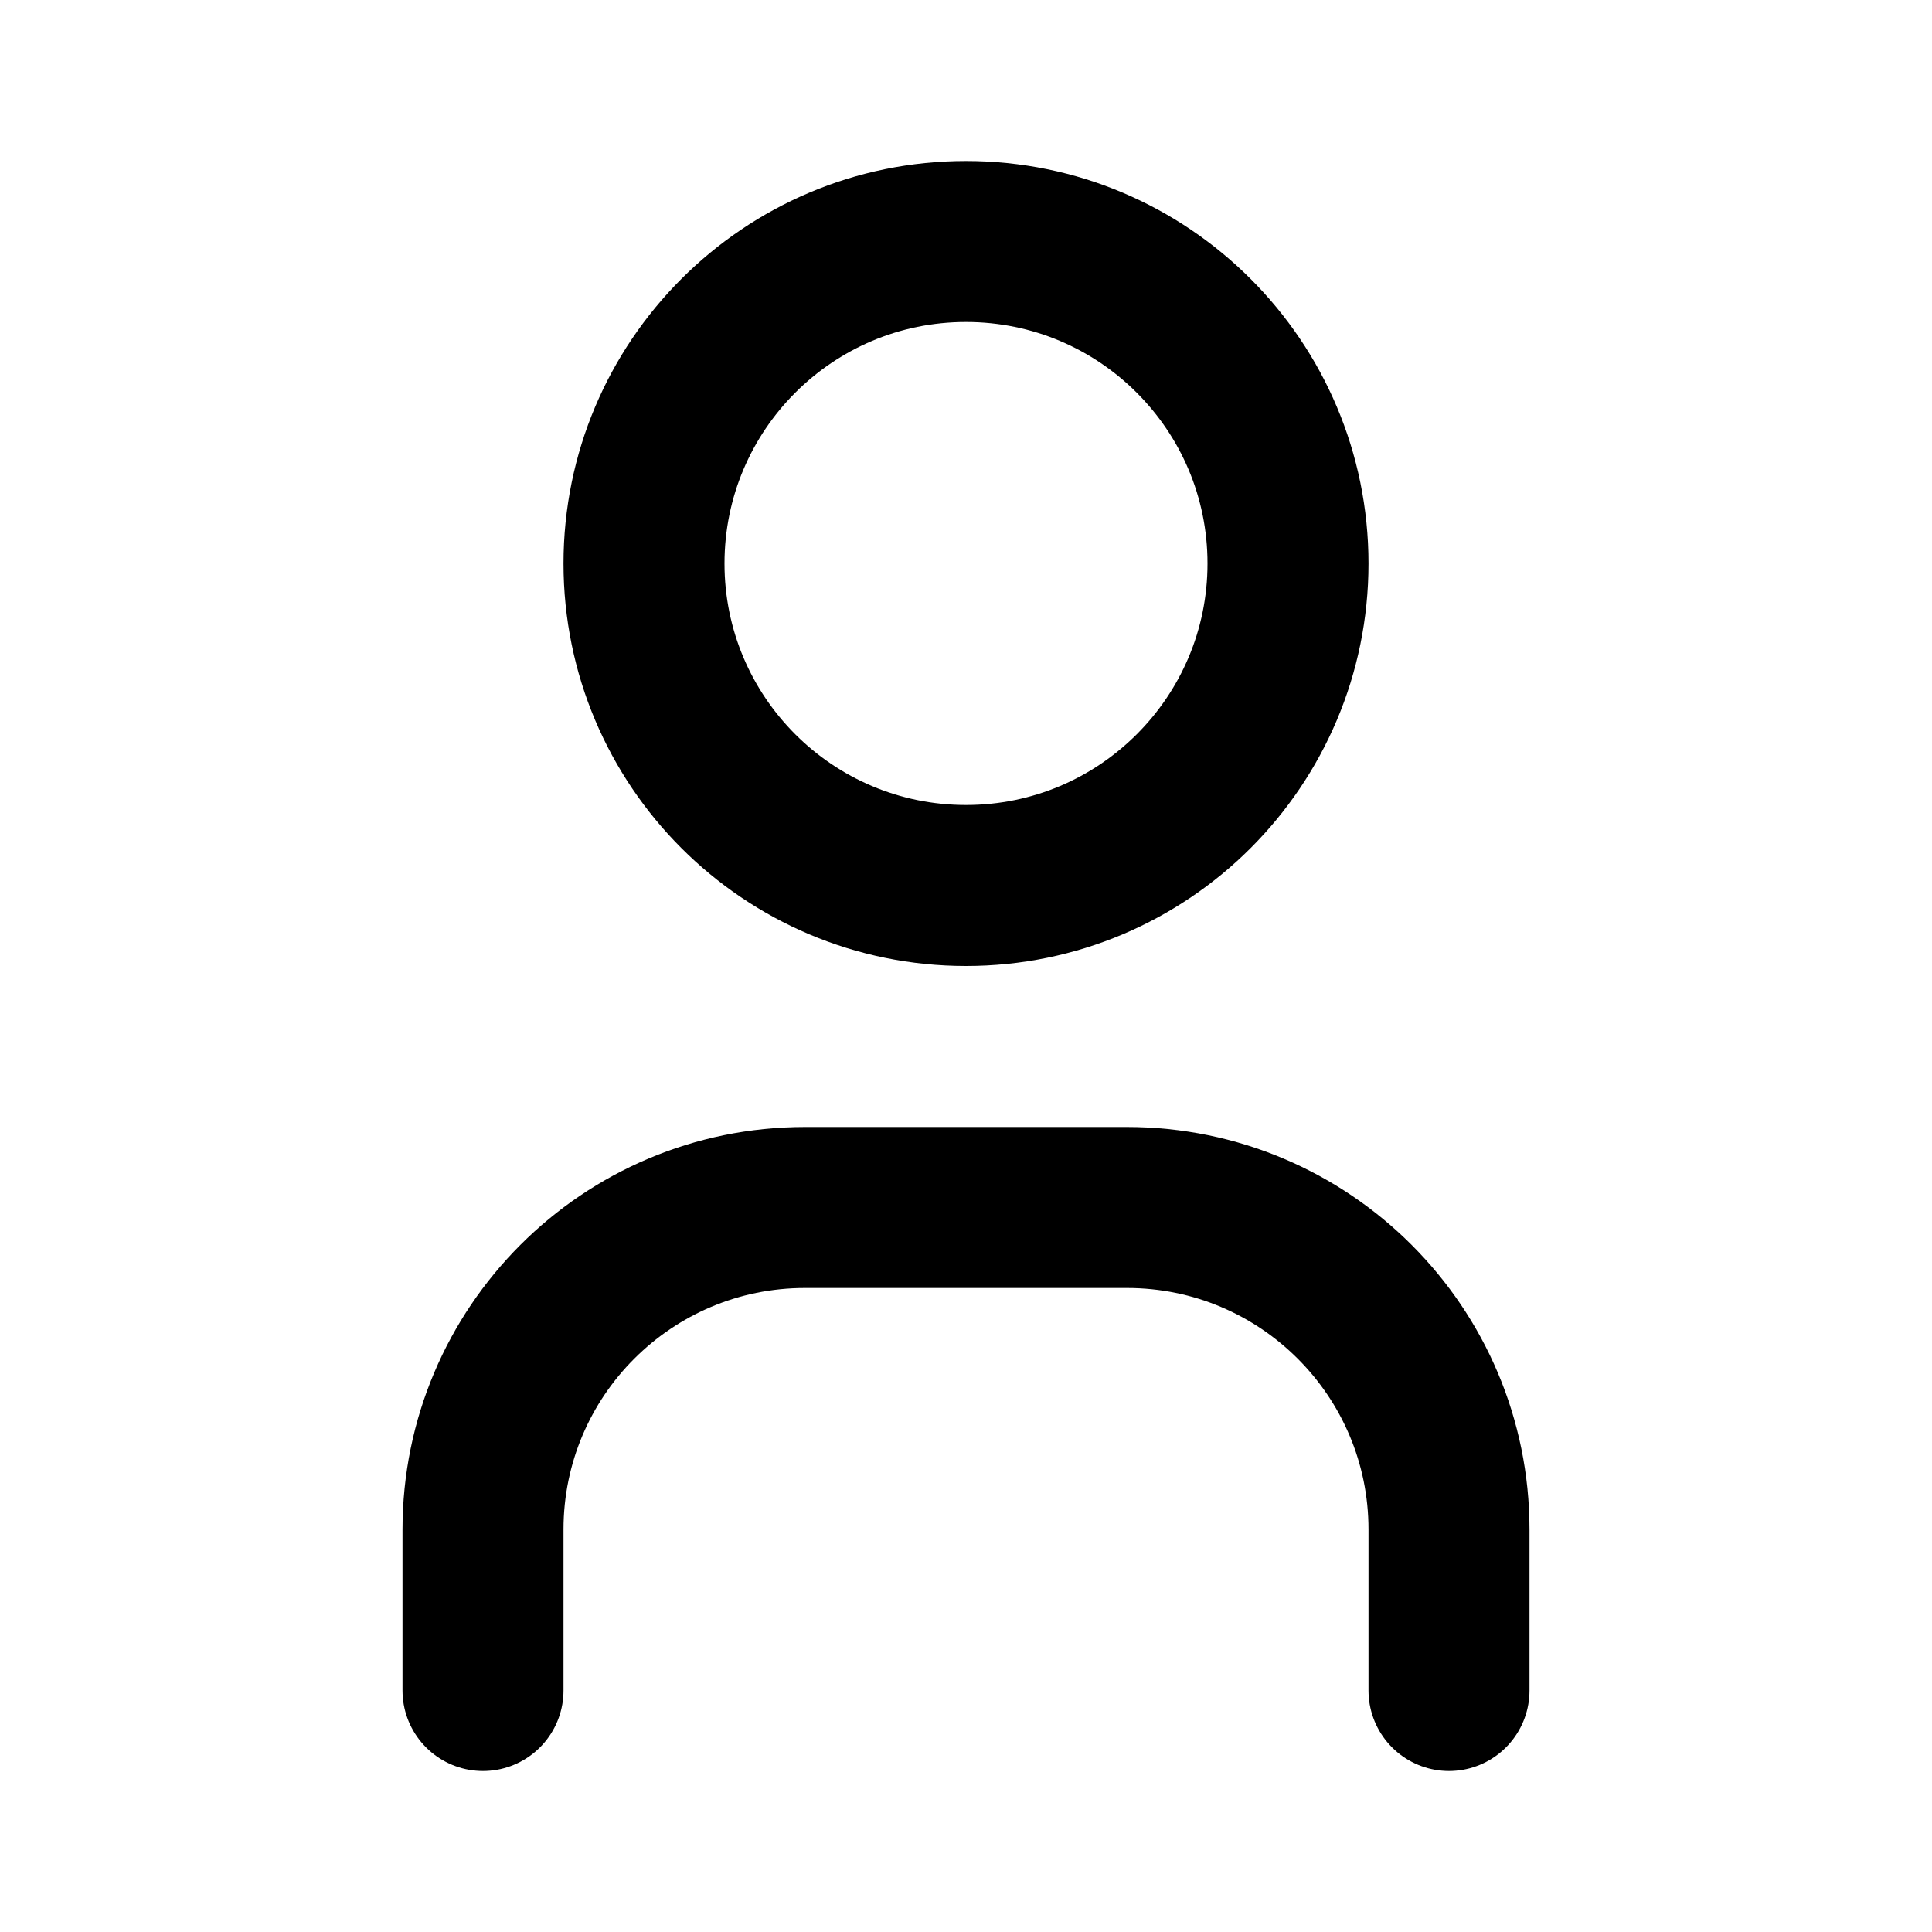
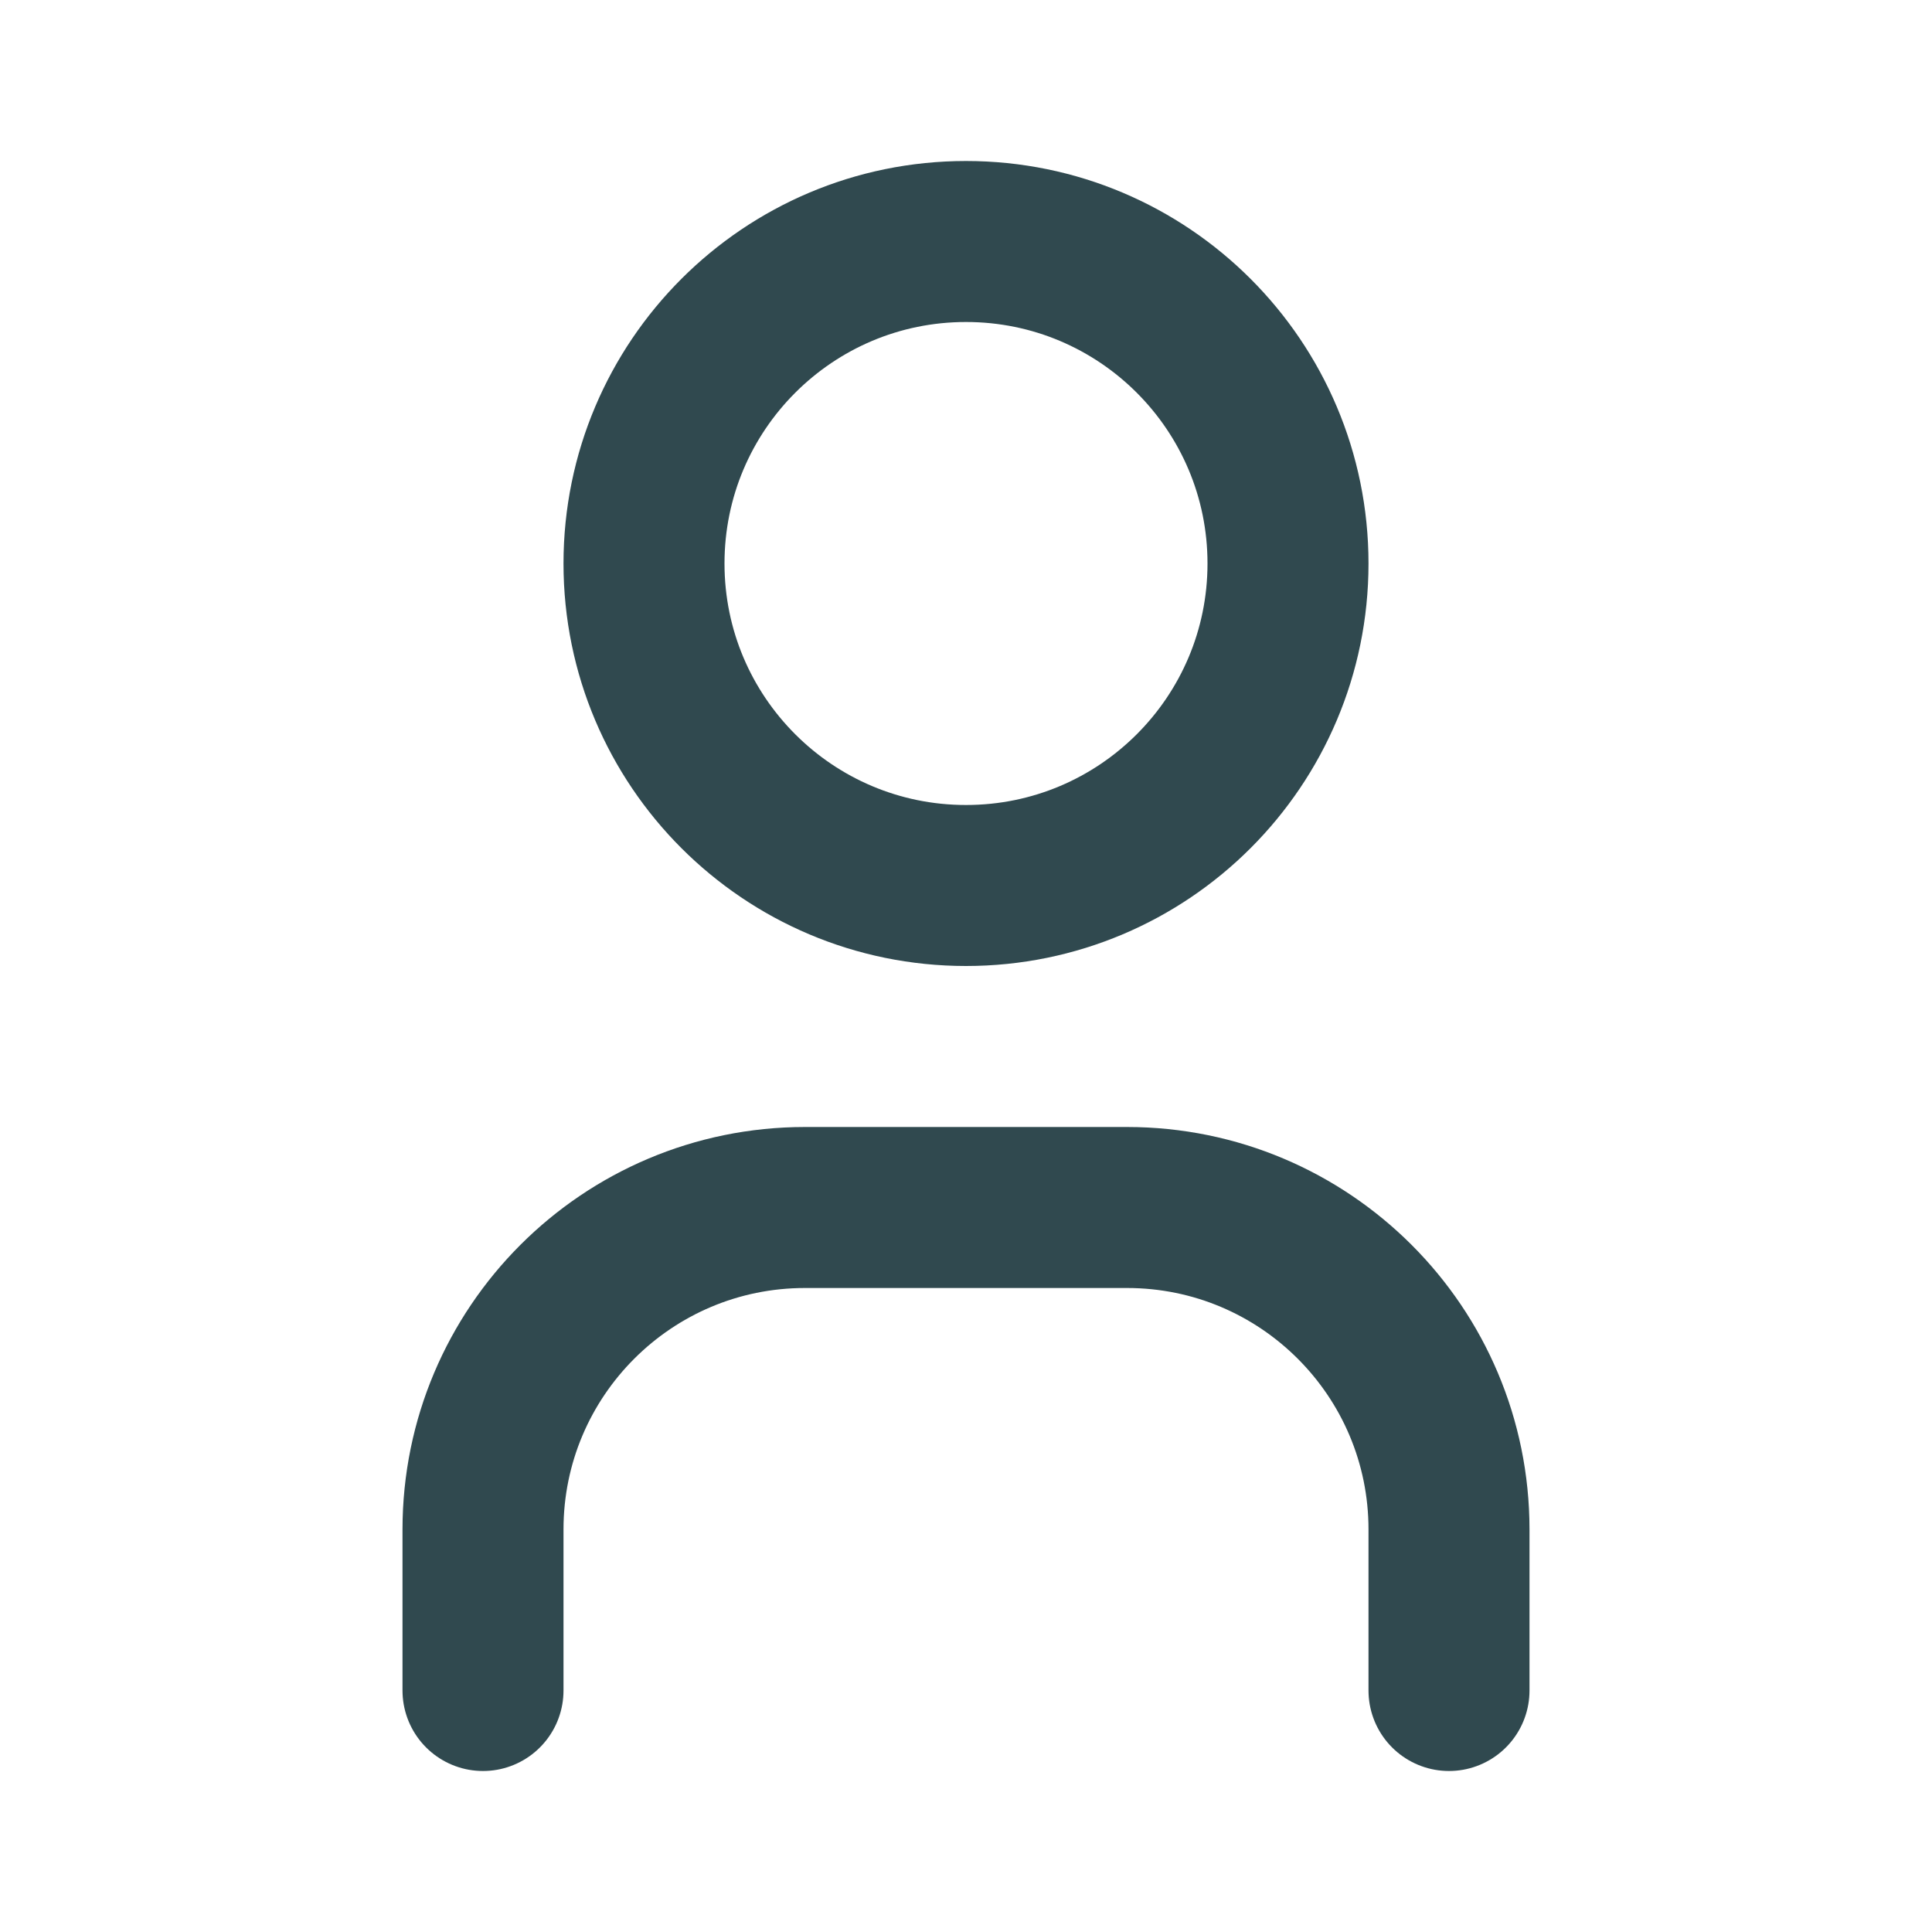
- <svg xmlns="http://www.w3.org/2000/svg" width="24" height="24" viewBox="0 0 24 24" fill="none" stroke="currentColor" stroke-width="2" stroke-linecap="round" stroke-linejoin="round" class="icon icon-tabler icons-tabler-outline icon-tabler-user">
+ <svg xmlns="http://www.w3.org/2000/svg" width="24" height="24" viewBox="0 0 24 24" fill="none" stroke="#30494f" stroke-width="2" stroke-linecap="round" stroke-linejoin="round" class="icon icon-tabler icons-tabler-outline icon-tabler-user">
  <path stroke="none" d="M0 0h24v24H0z" fill="none" />
  <path d="M8 7a4 4 0 1 0 8 0a4 4 0 0 0 -8 0" />
  <path d="M6 21v-2a4 4 0 0 1 4 -4h4a4 4 0 0 1 4 4v2" />
</svg>
